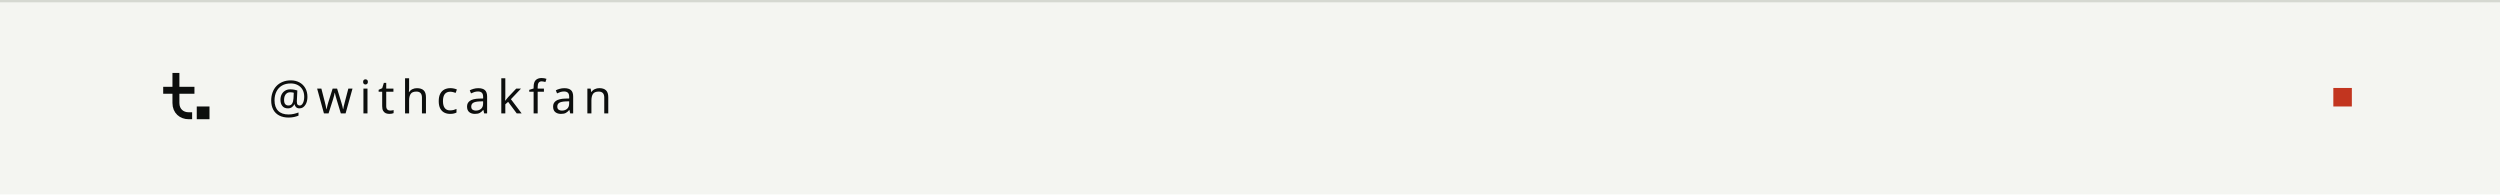
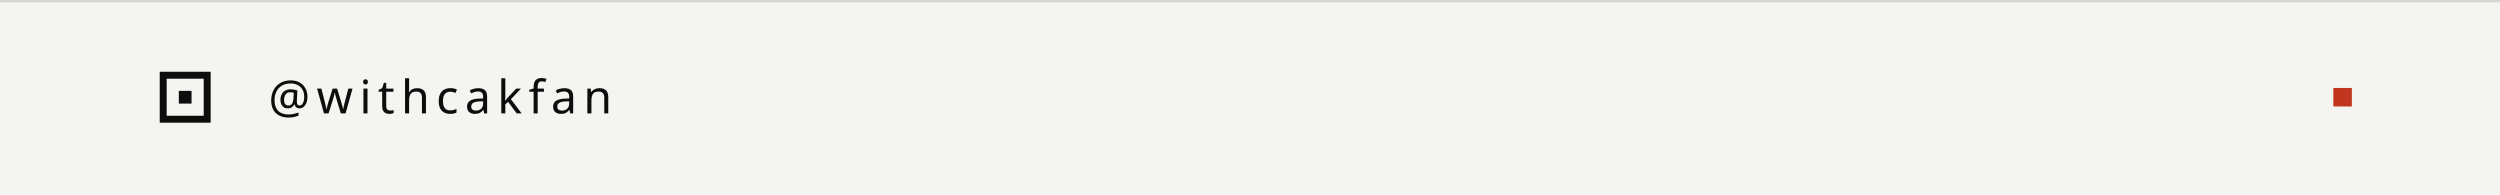
<svg xmlns="http://www.w3.org/2000/svg" viewBox="0 0 1080 84" width="1080" height="84" role="img" aria-label="Taufan Fatahillah — @withcakfan">
  <rect width="1080" height="84" fill="#F4F5F1" />
  <line x1="0" y1="0.5" x2="1080" y2="0.5" stroke="#D5D8D1" stroke-width="1" />
  <g transform="translate(64 26)">
-     <g fill="none" stroke="#0C0E0D" stroke-width="3" stroke-linecap="square">
-       <path d="M12 7V18.5C12 22 14.5 24 17.5 24" />
-       <path d="M8 13H18.5" />
-     </g>
-     <rect x="21" y="20" width="5.5" height="5.5" fill="#0C0E0D" />
+     <path d="M6.5 6.5H25.5V25.5H6.5Z" fill="none" stroke="#0C0E0D" stroke-width="3" stroke-linecap="square" />
+     <rect x="13.25" y="13.25" width="5.5" height="5.5" fill="#0C0E0D" />
  </g>
  <text x="116" y="49" font-family="Geist Mono" font-weight="500" font-size="20" letter-spacing="2.8" fill="#0C0E0D">@withcakfan</text>
  <rect x="1008" y="38" width="8" height="8" fill="#C2351F" />
</svg>
